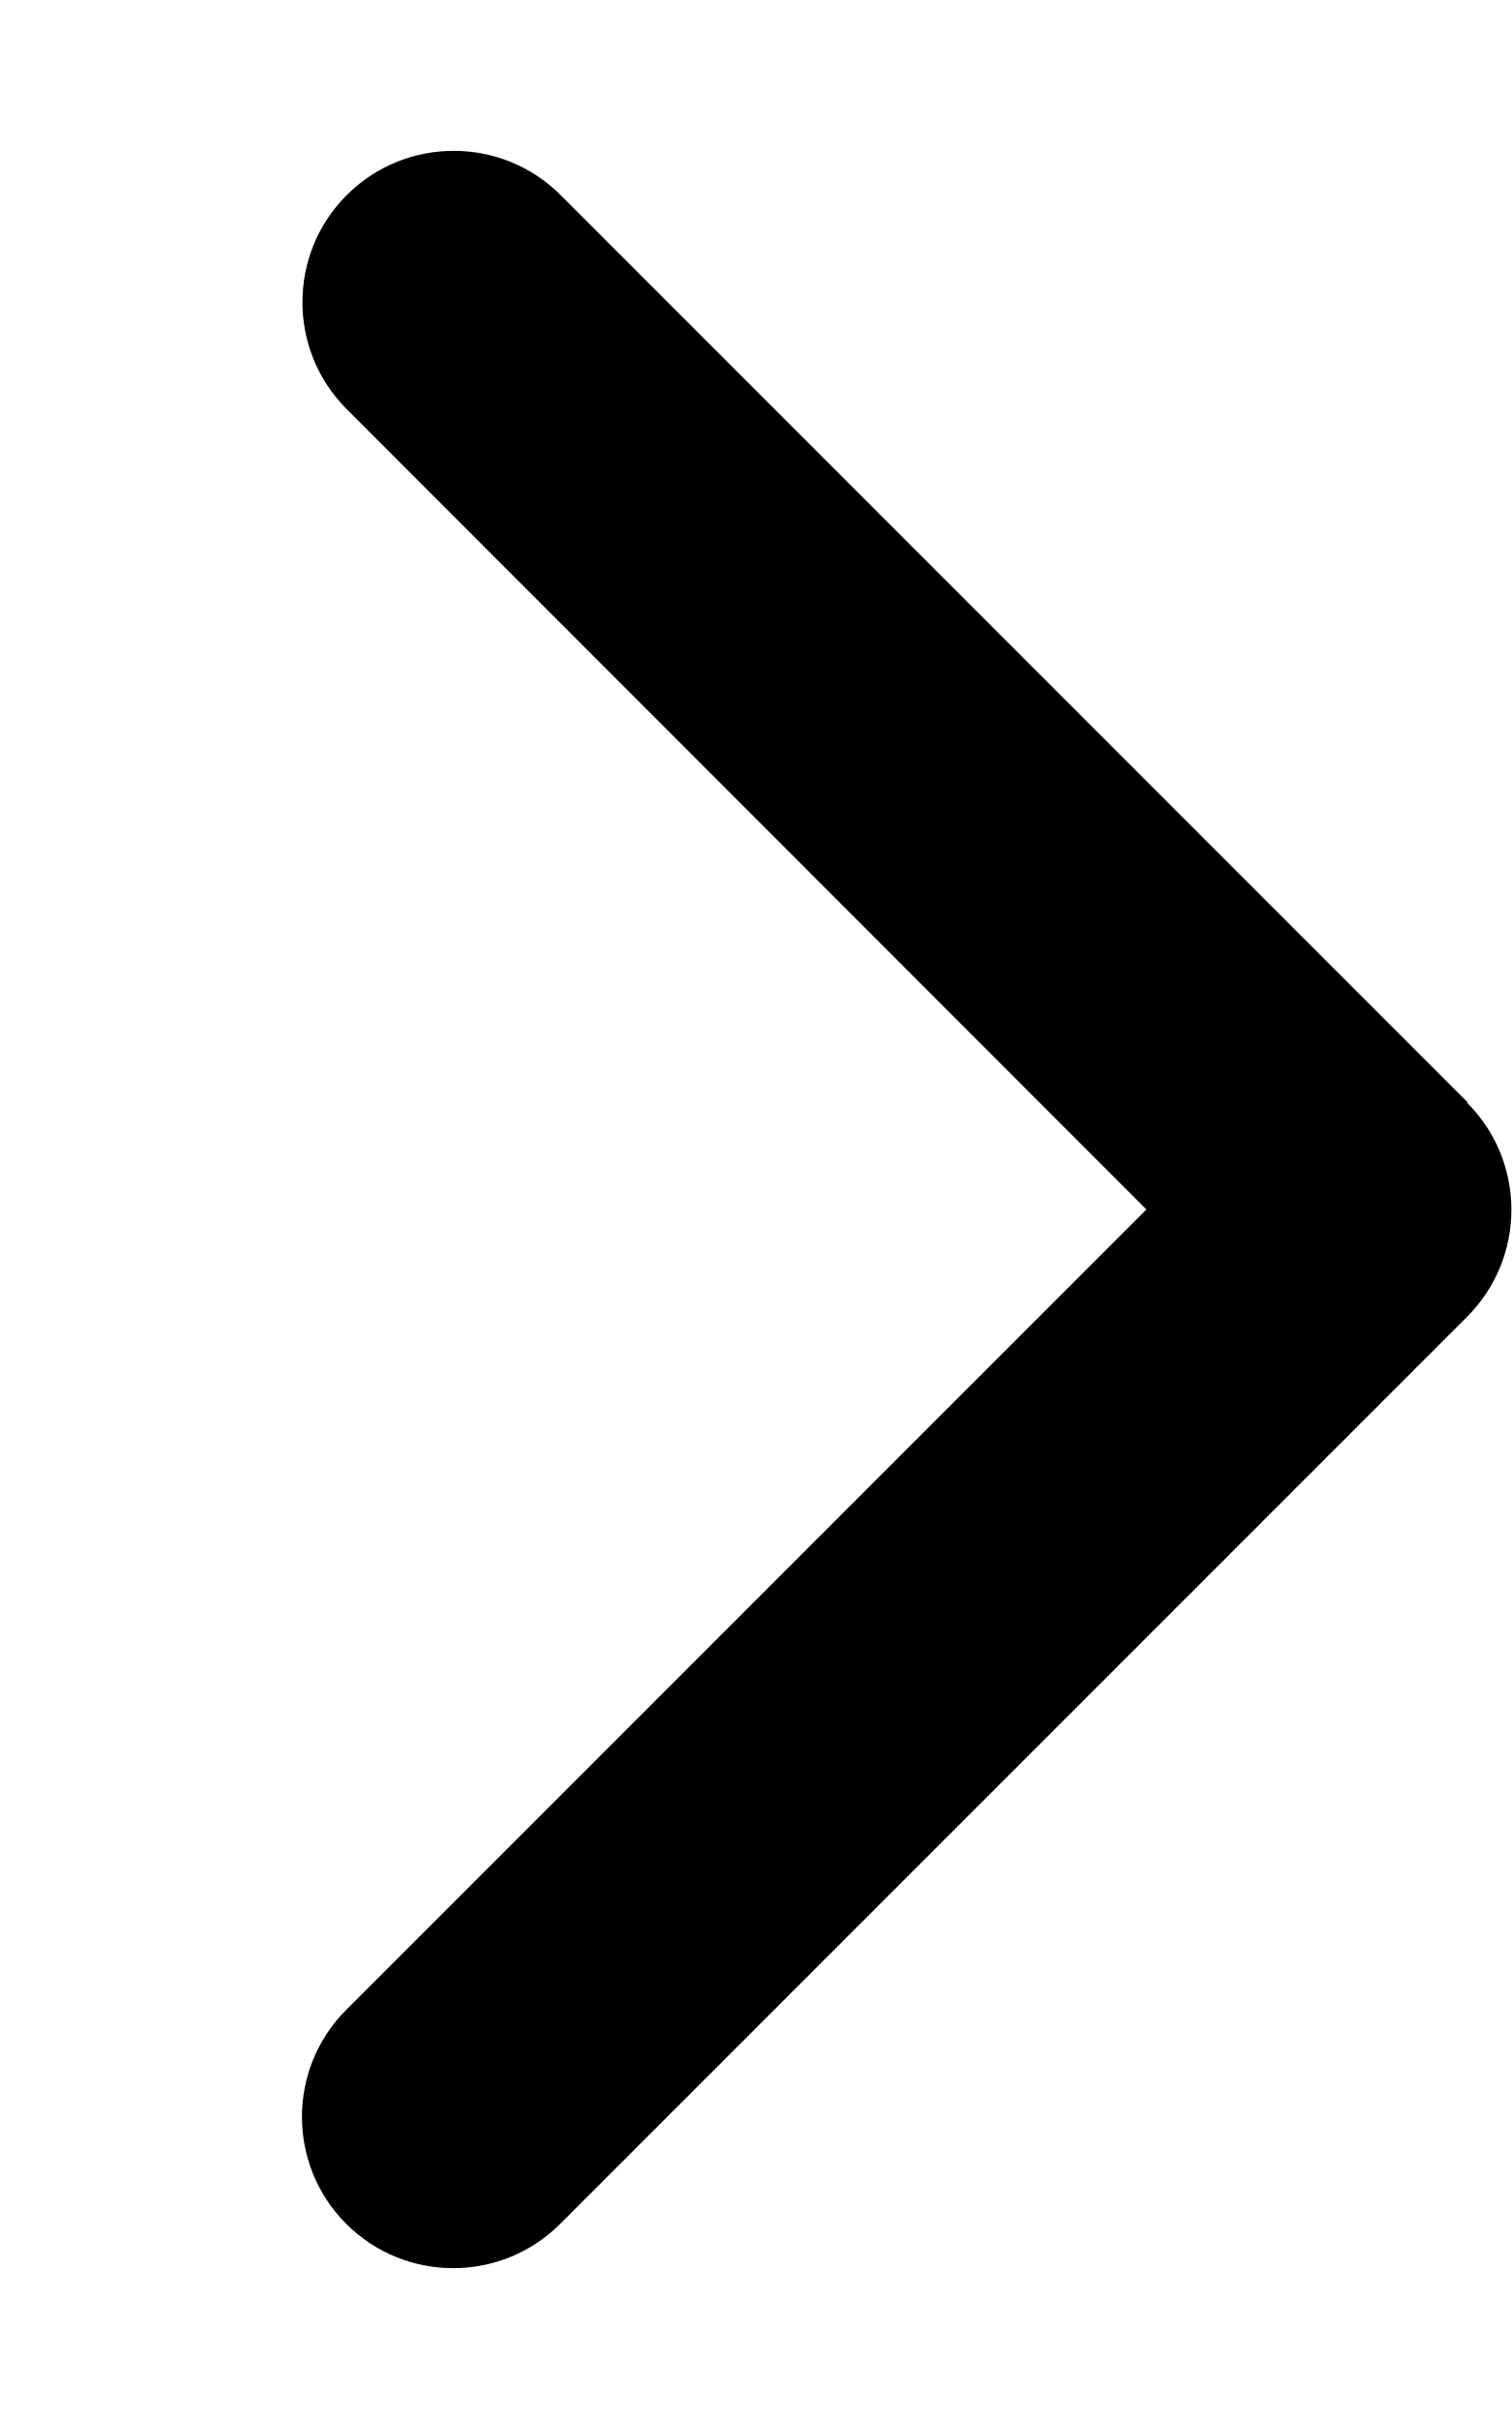
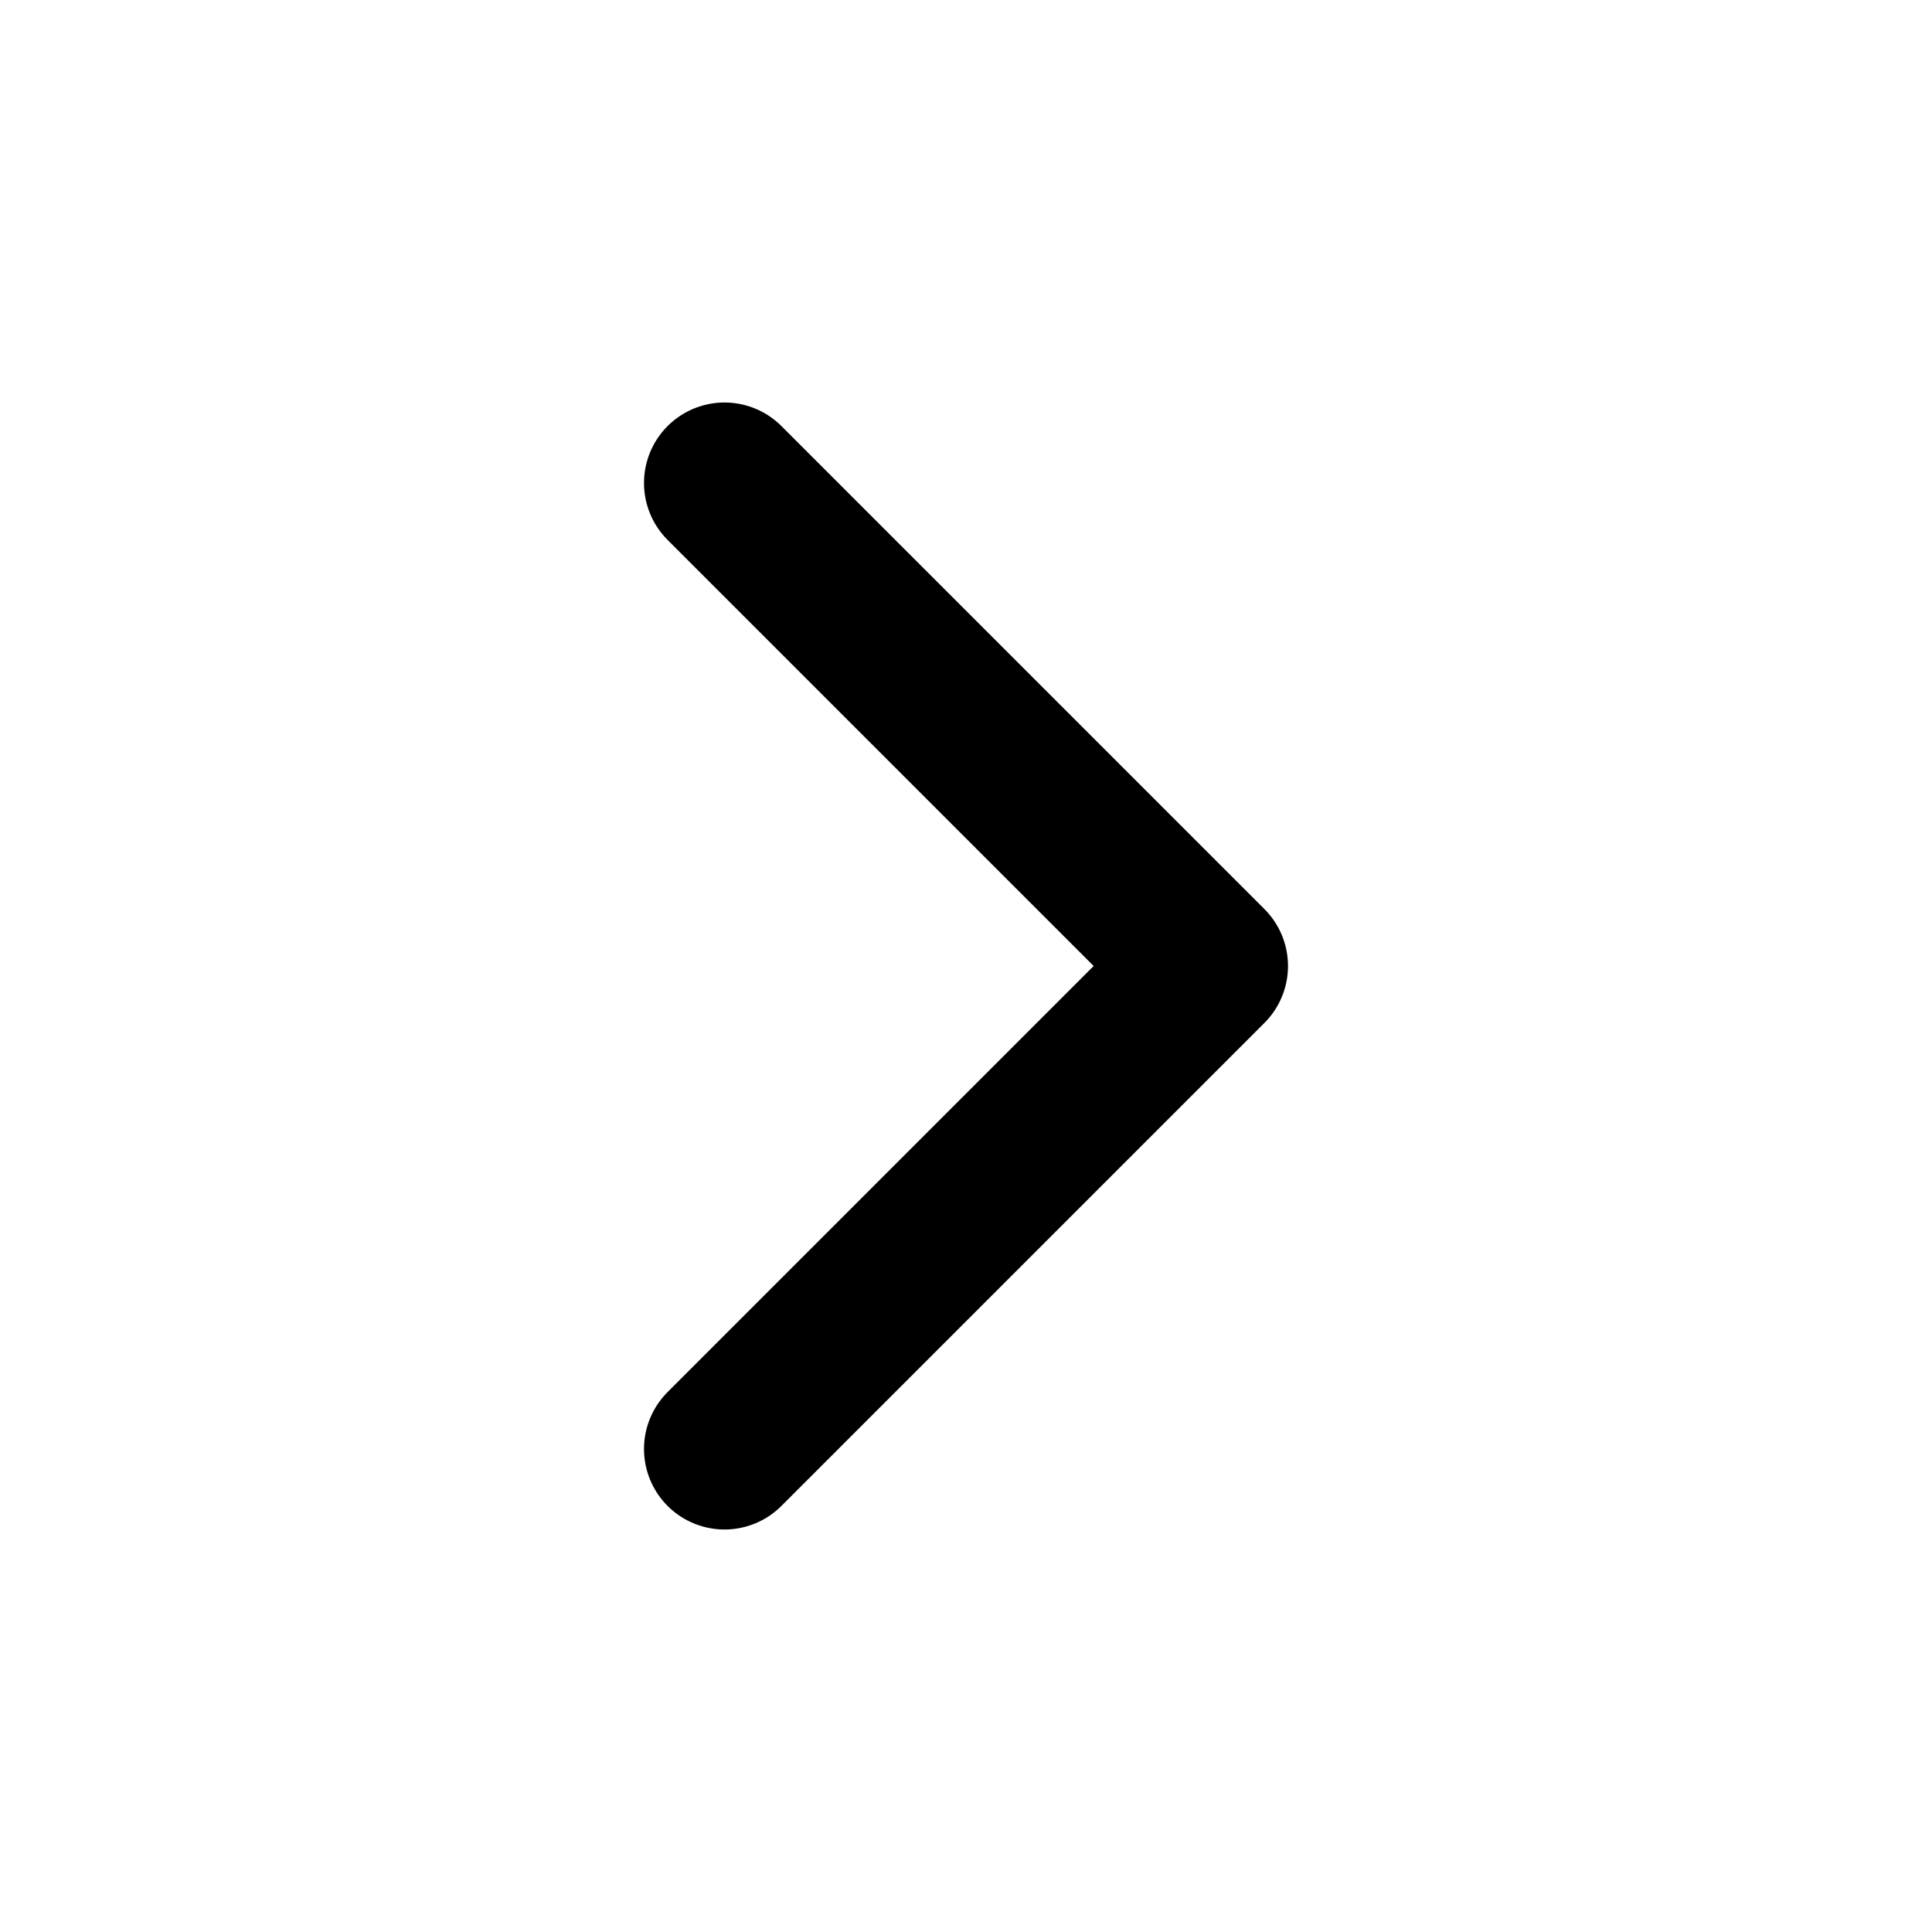
- <svg xmlns="http://www.w3.org/2000/svg" viewBox="0 0 320 512">
-   <path d="M310.6 233.4c12.5 12.5 12.5 32.8 0 45.3l-192 192c-12.5 12.5-32.8 12.5-45.3 0s-12.5-32.8 0-45.3L242.7 256 73.4 86.6c-12.5-12.5-12.5-32.8 0-45.3s32.8-12.5 45.3 0l192 192z" />
+ <svg xmlns="http://www.w3.org/2000/svg" width="24" height="24" viewBox="0 0 24 24" fill="none" stroke="currentColor" stroke-width="2" stroke-linecap="round" stroke-linejoin="round" class="lucide lucide-chevron-right-icon lucide-chevron-right">
+   <path d="m9 18 6-6-6-6" />
</svg>
